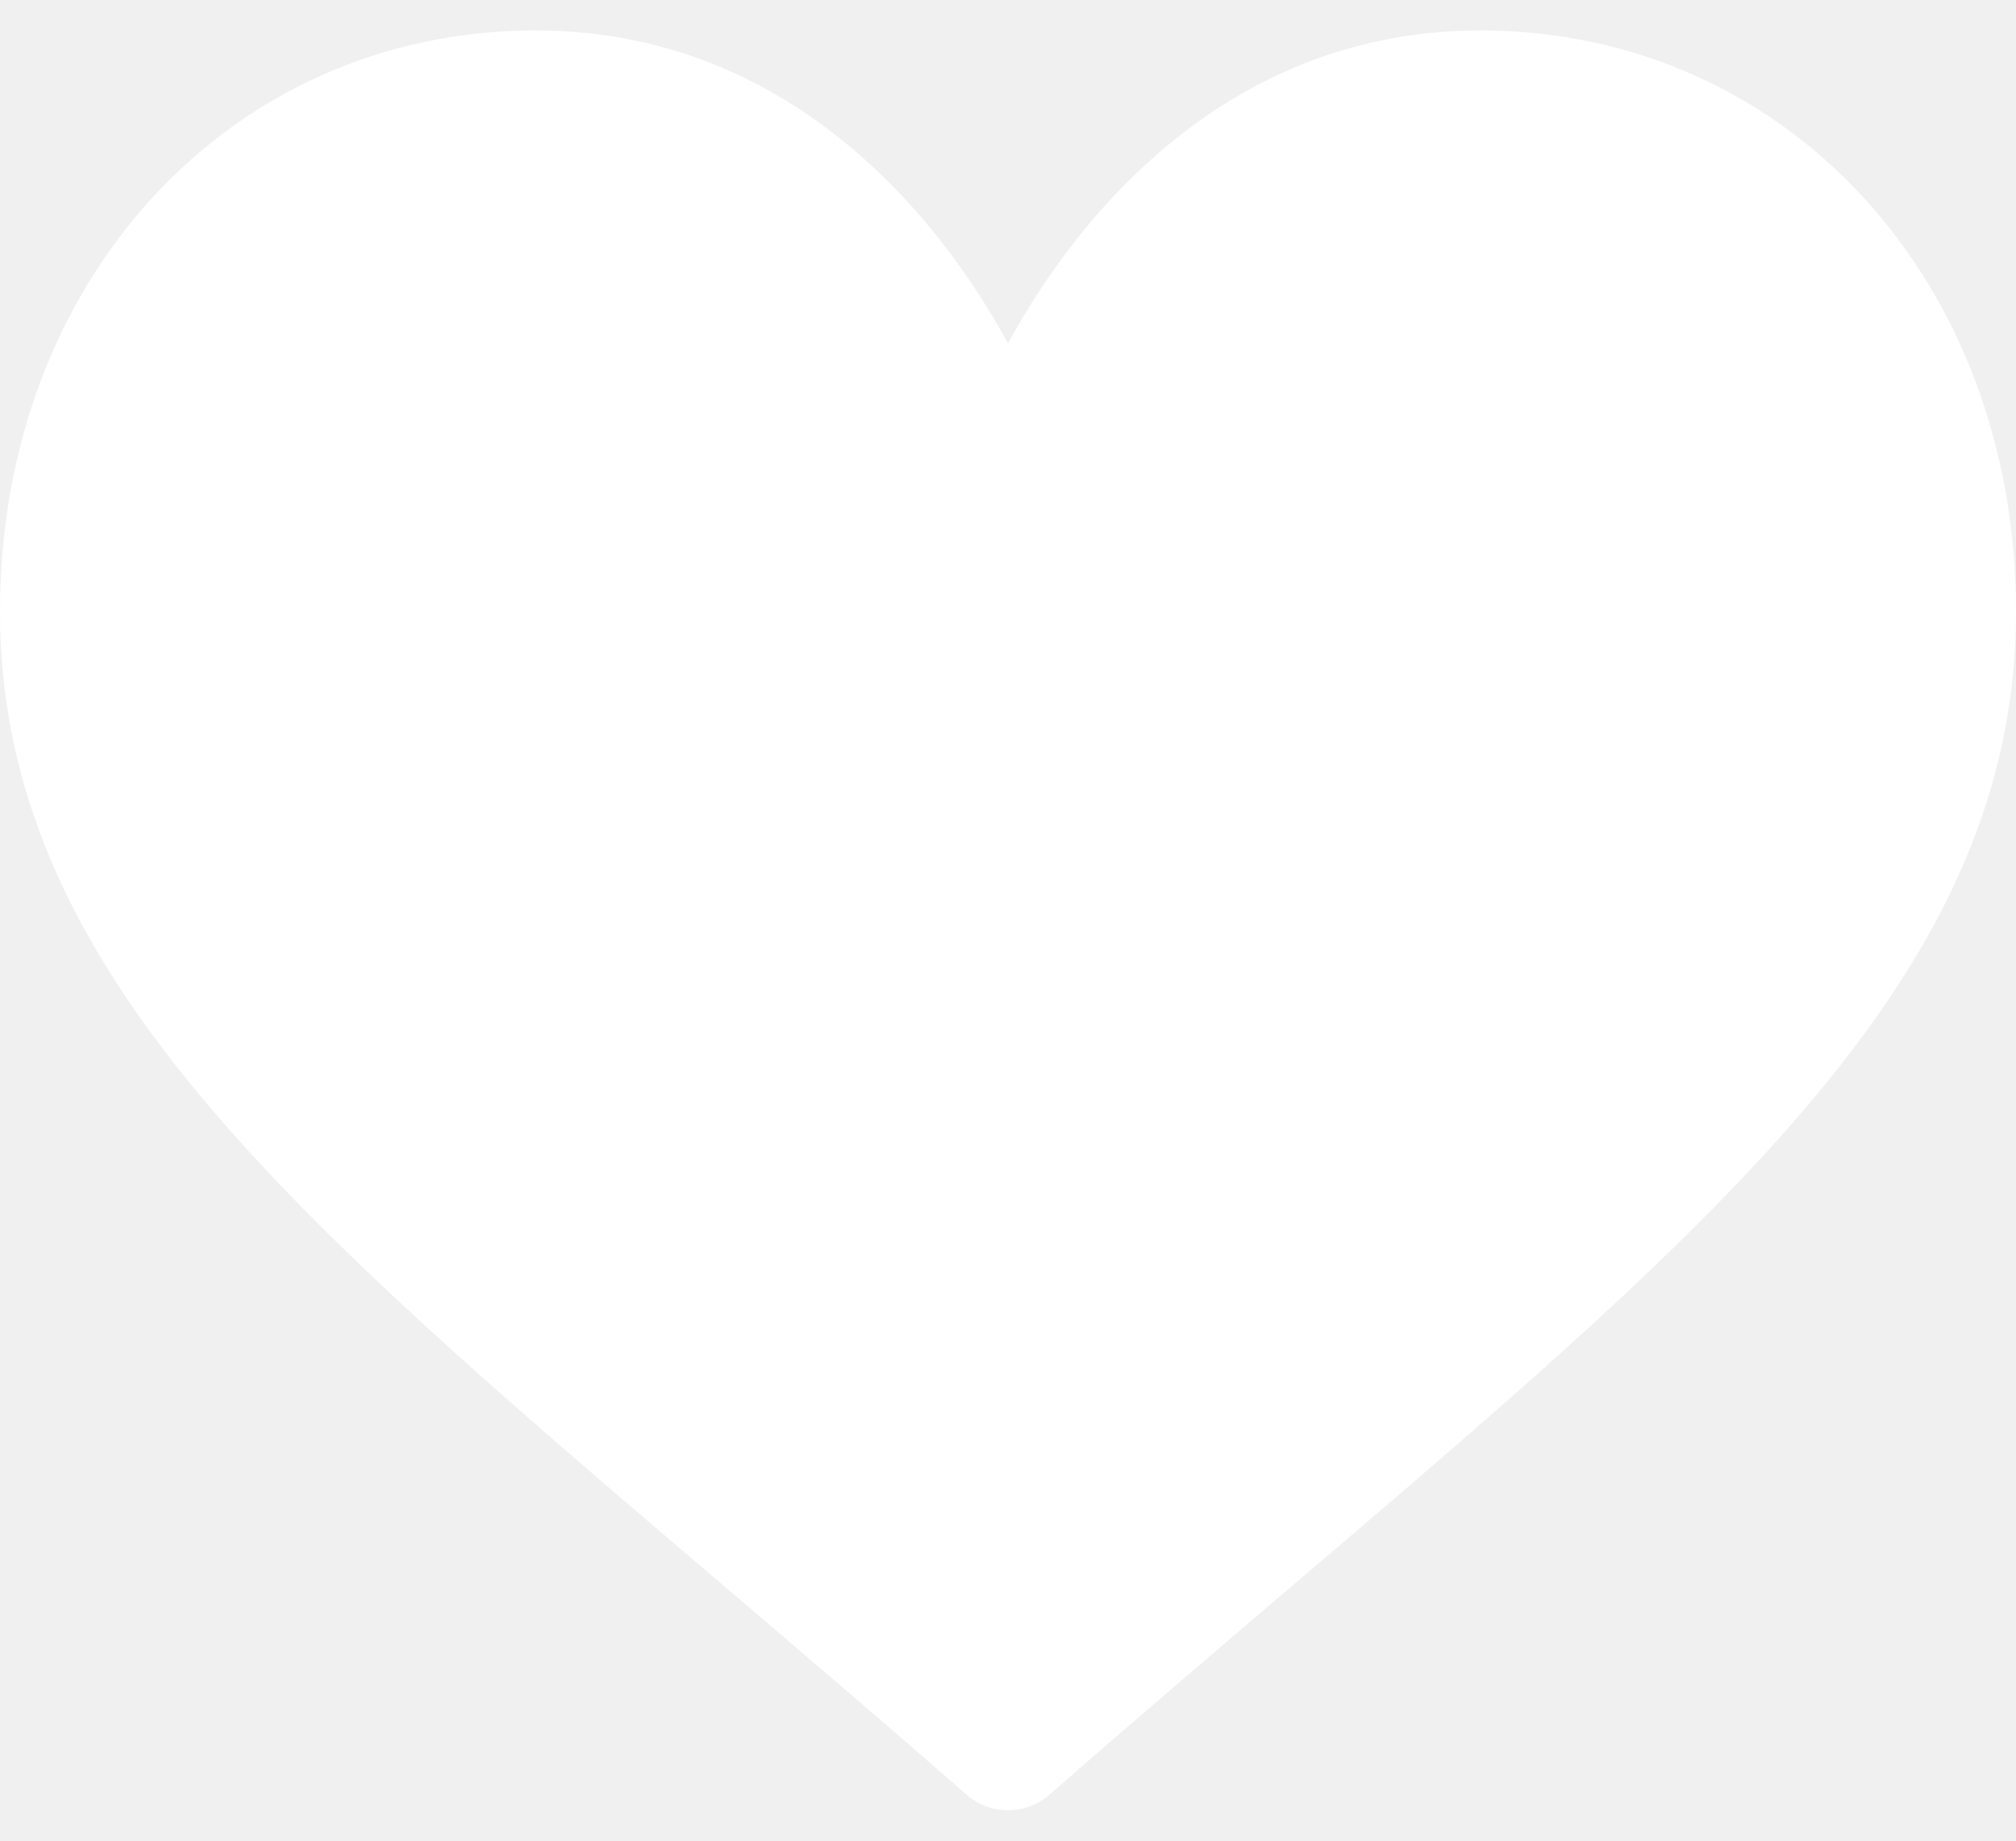
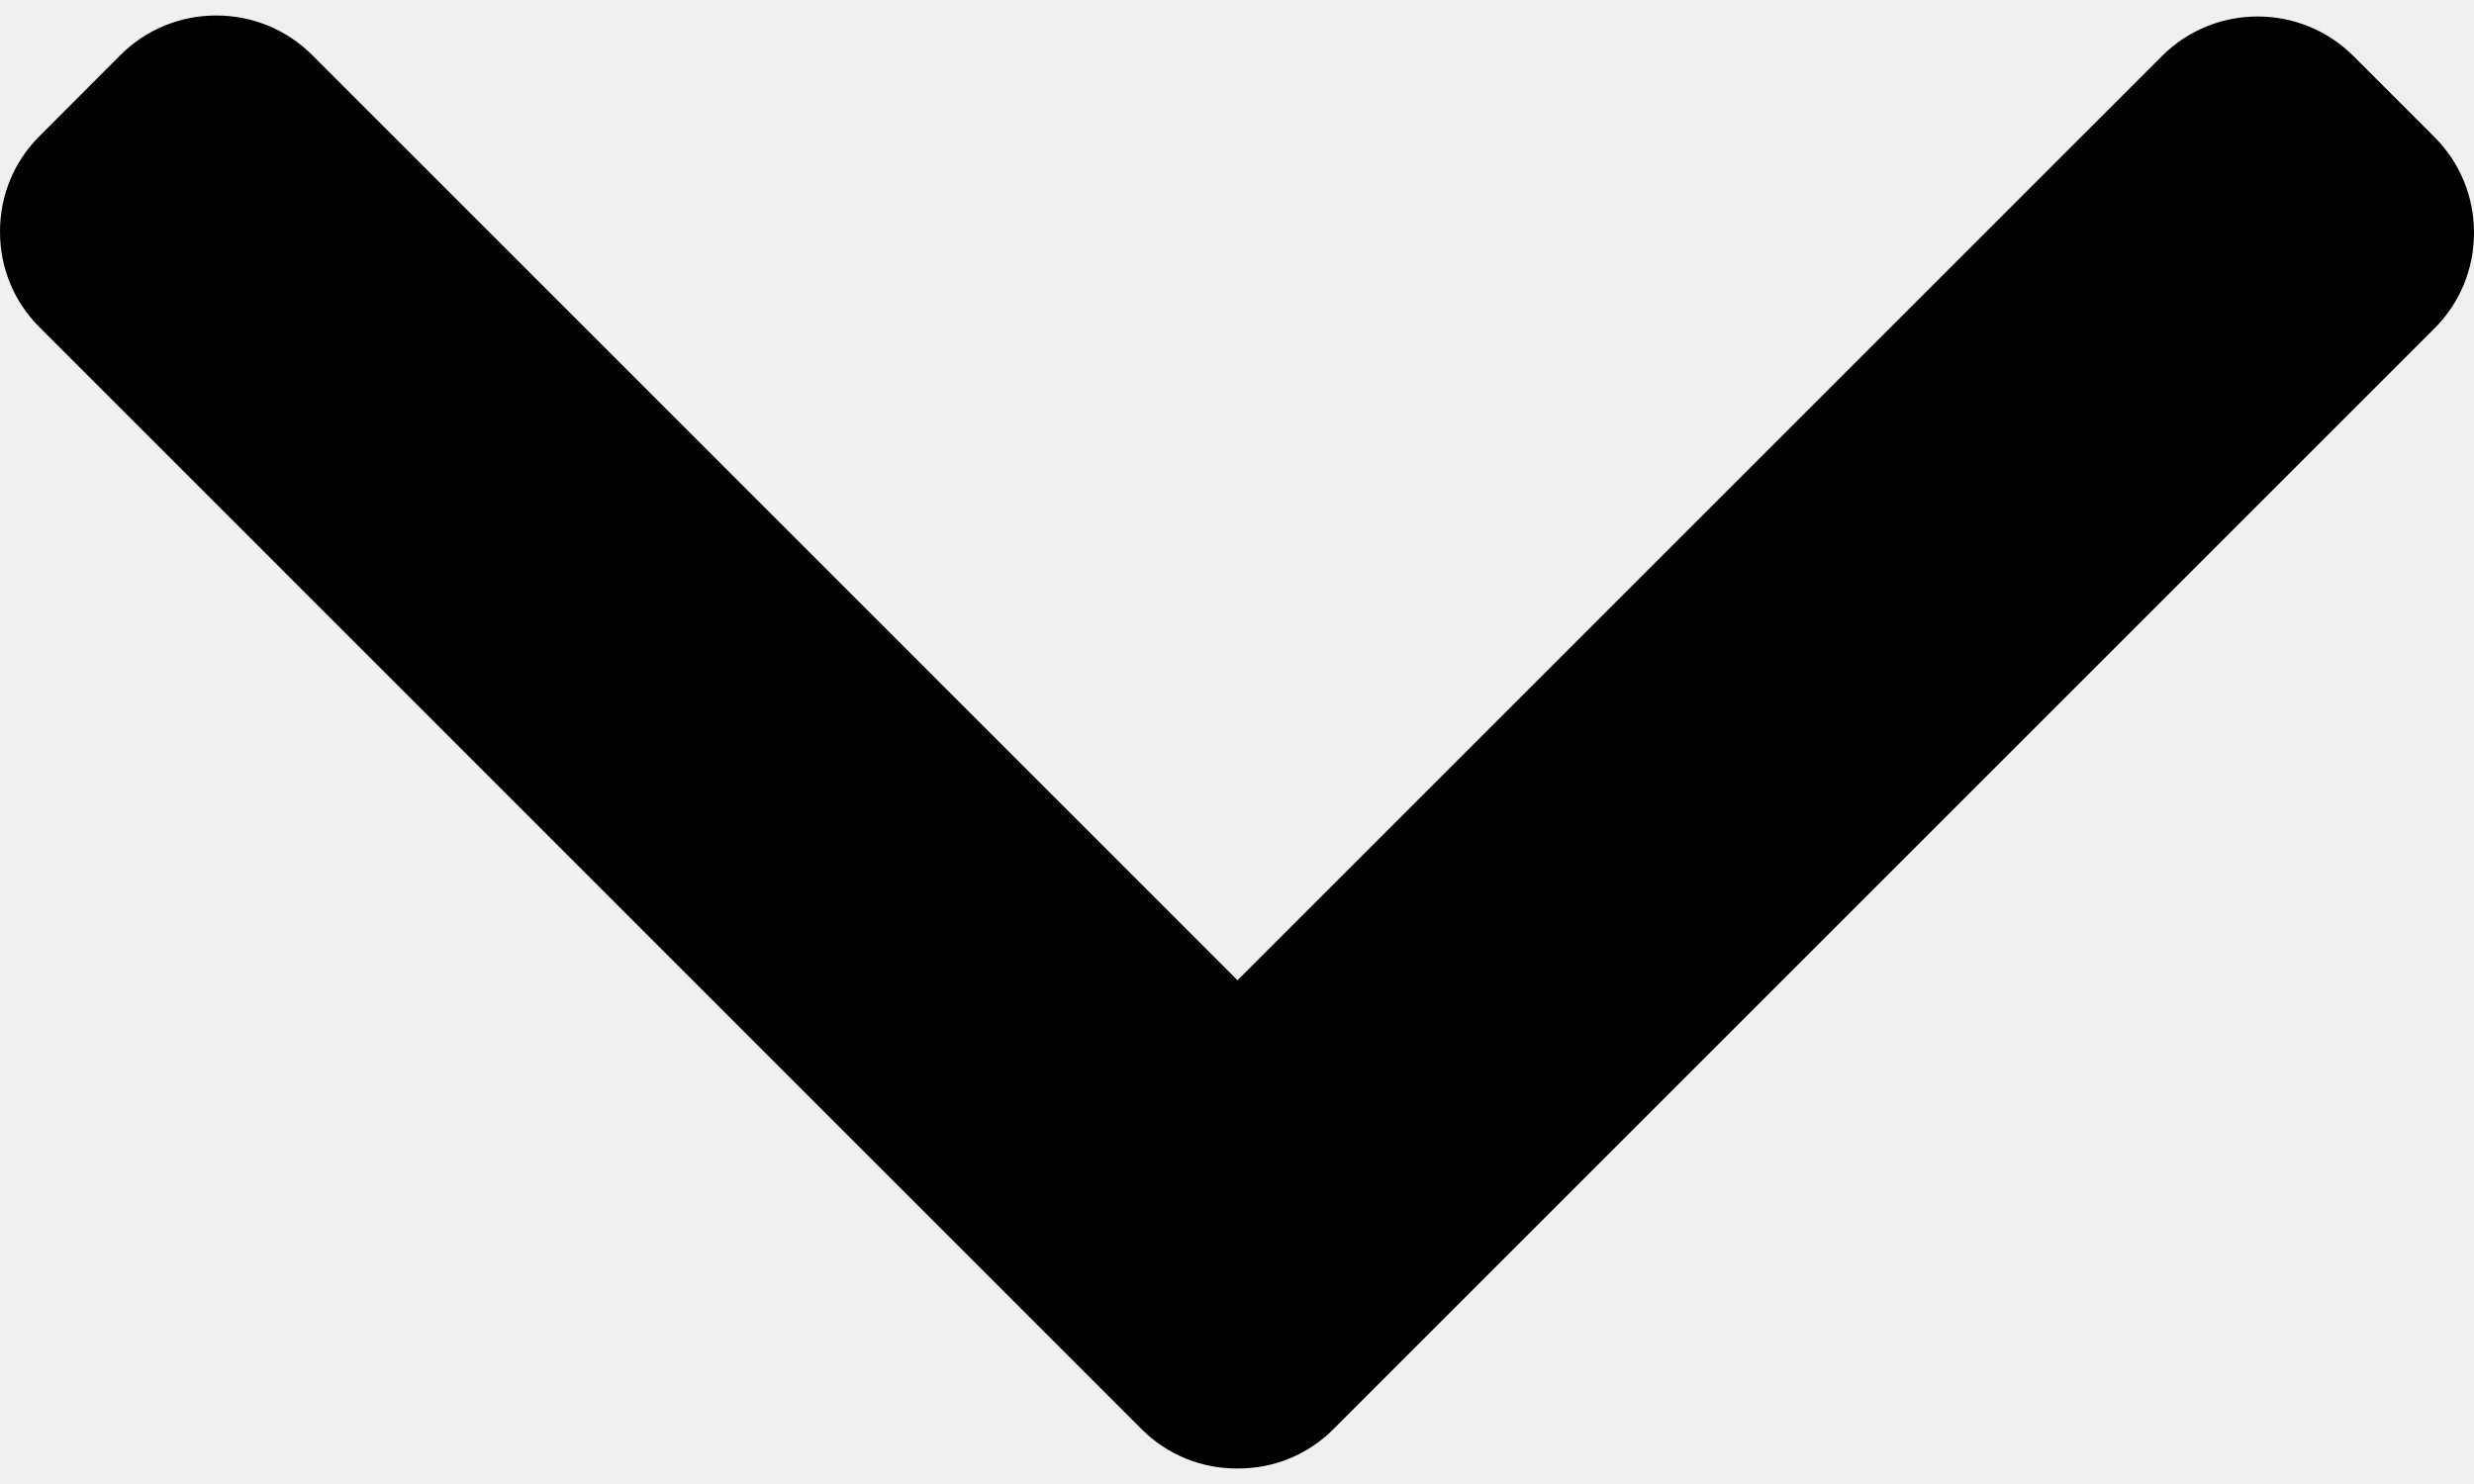
- <svg xmlns="http://www.w3.org/2000/svg" width="46" height="42" viewBox="0 0 46 42" fill="none">
-   <path d="M33.781 0.695C31.285 0.695 28.997 1.486 26.979 3.046C25.046 4.542 23.758 6.447 23 7.832C22.242 6.447 20.954 4.542 19.021 3.046C17.003 1.486 14.715 0.695 12.219 0.695C5.253 0.695 0 6.393 0 13.948C0 22.111 6.553 27.696 16.475 36.151C18.159 37.586 20.069 39.214 22.054 40.949C22.315 41.178 22.651 41.305 23 41.305C23.349 41.305 23.685 41.178 23.946 40.95C25.931 39.214 27.841 37.586 29.526 36.15C39.447 27.696 46 22.111 46 13.948C46 6.393 40.747 0.695 33.781 0.695Z" fill="white" />
+ <svg xmlns="http://www.w3.org/2000/svg" width="15" height="9" viewBox="0 0 15 9" fill="none">
+   <path d="M8.085 8.667L14.76 1.992C14.915 1.837 15 1.631 15 1.411C15 1.192 14.915 0.986 14.76 0.831L14.269 0.34C13.949 0.02 13.428 0.02 13.108 0.34L7.503 5.945L1.892 0.333C1.737 0.179 1.531 0.094 1.311 0.094C1.092 0.094 0.886 0.179 0.731 0.333L0.24 0.825C0.085 0.979 3.76698e-06 1.185 3.75737e-06 1.405C3.74777e-06 1.625 0.085 1.831 0.24 1.985L6.921 8.667C7.076 8.822 7.283 8.907 7.503 8.906C7.724 8.907 7.93 8.822 8.085 8.667Z" fill="black" />
</svg>
